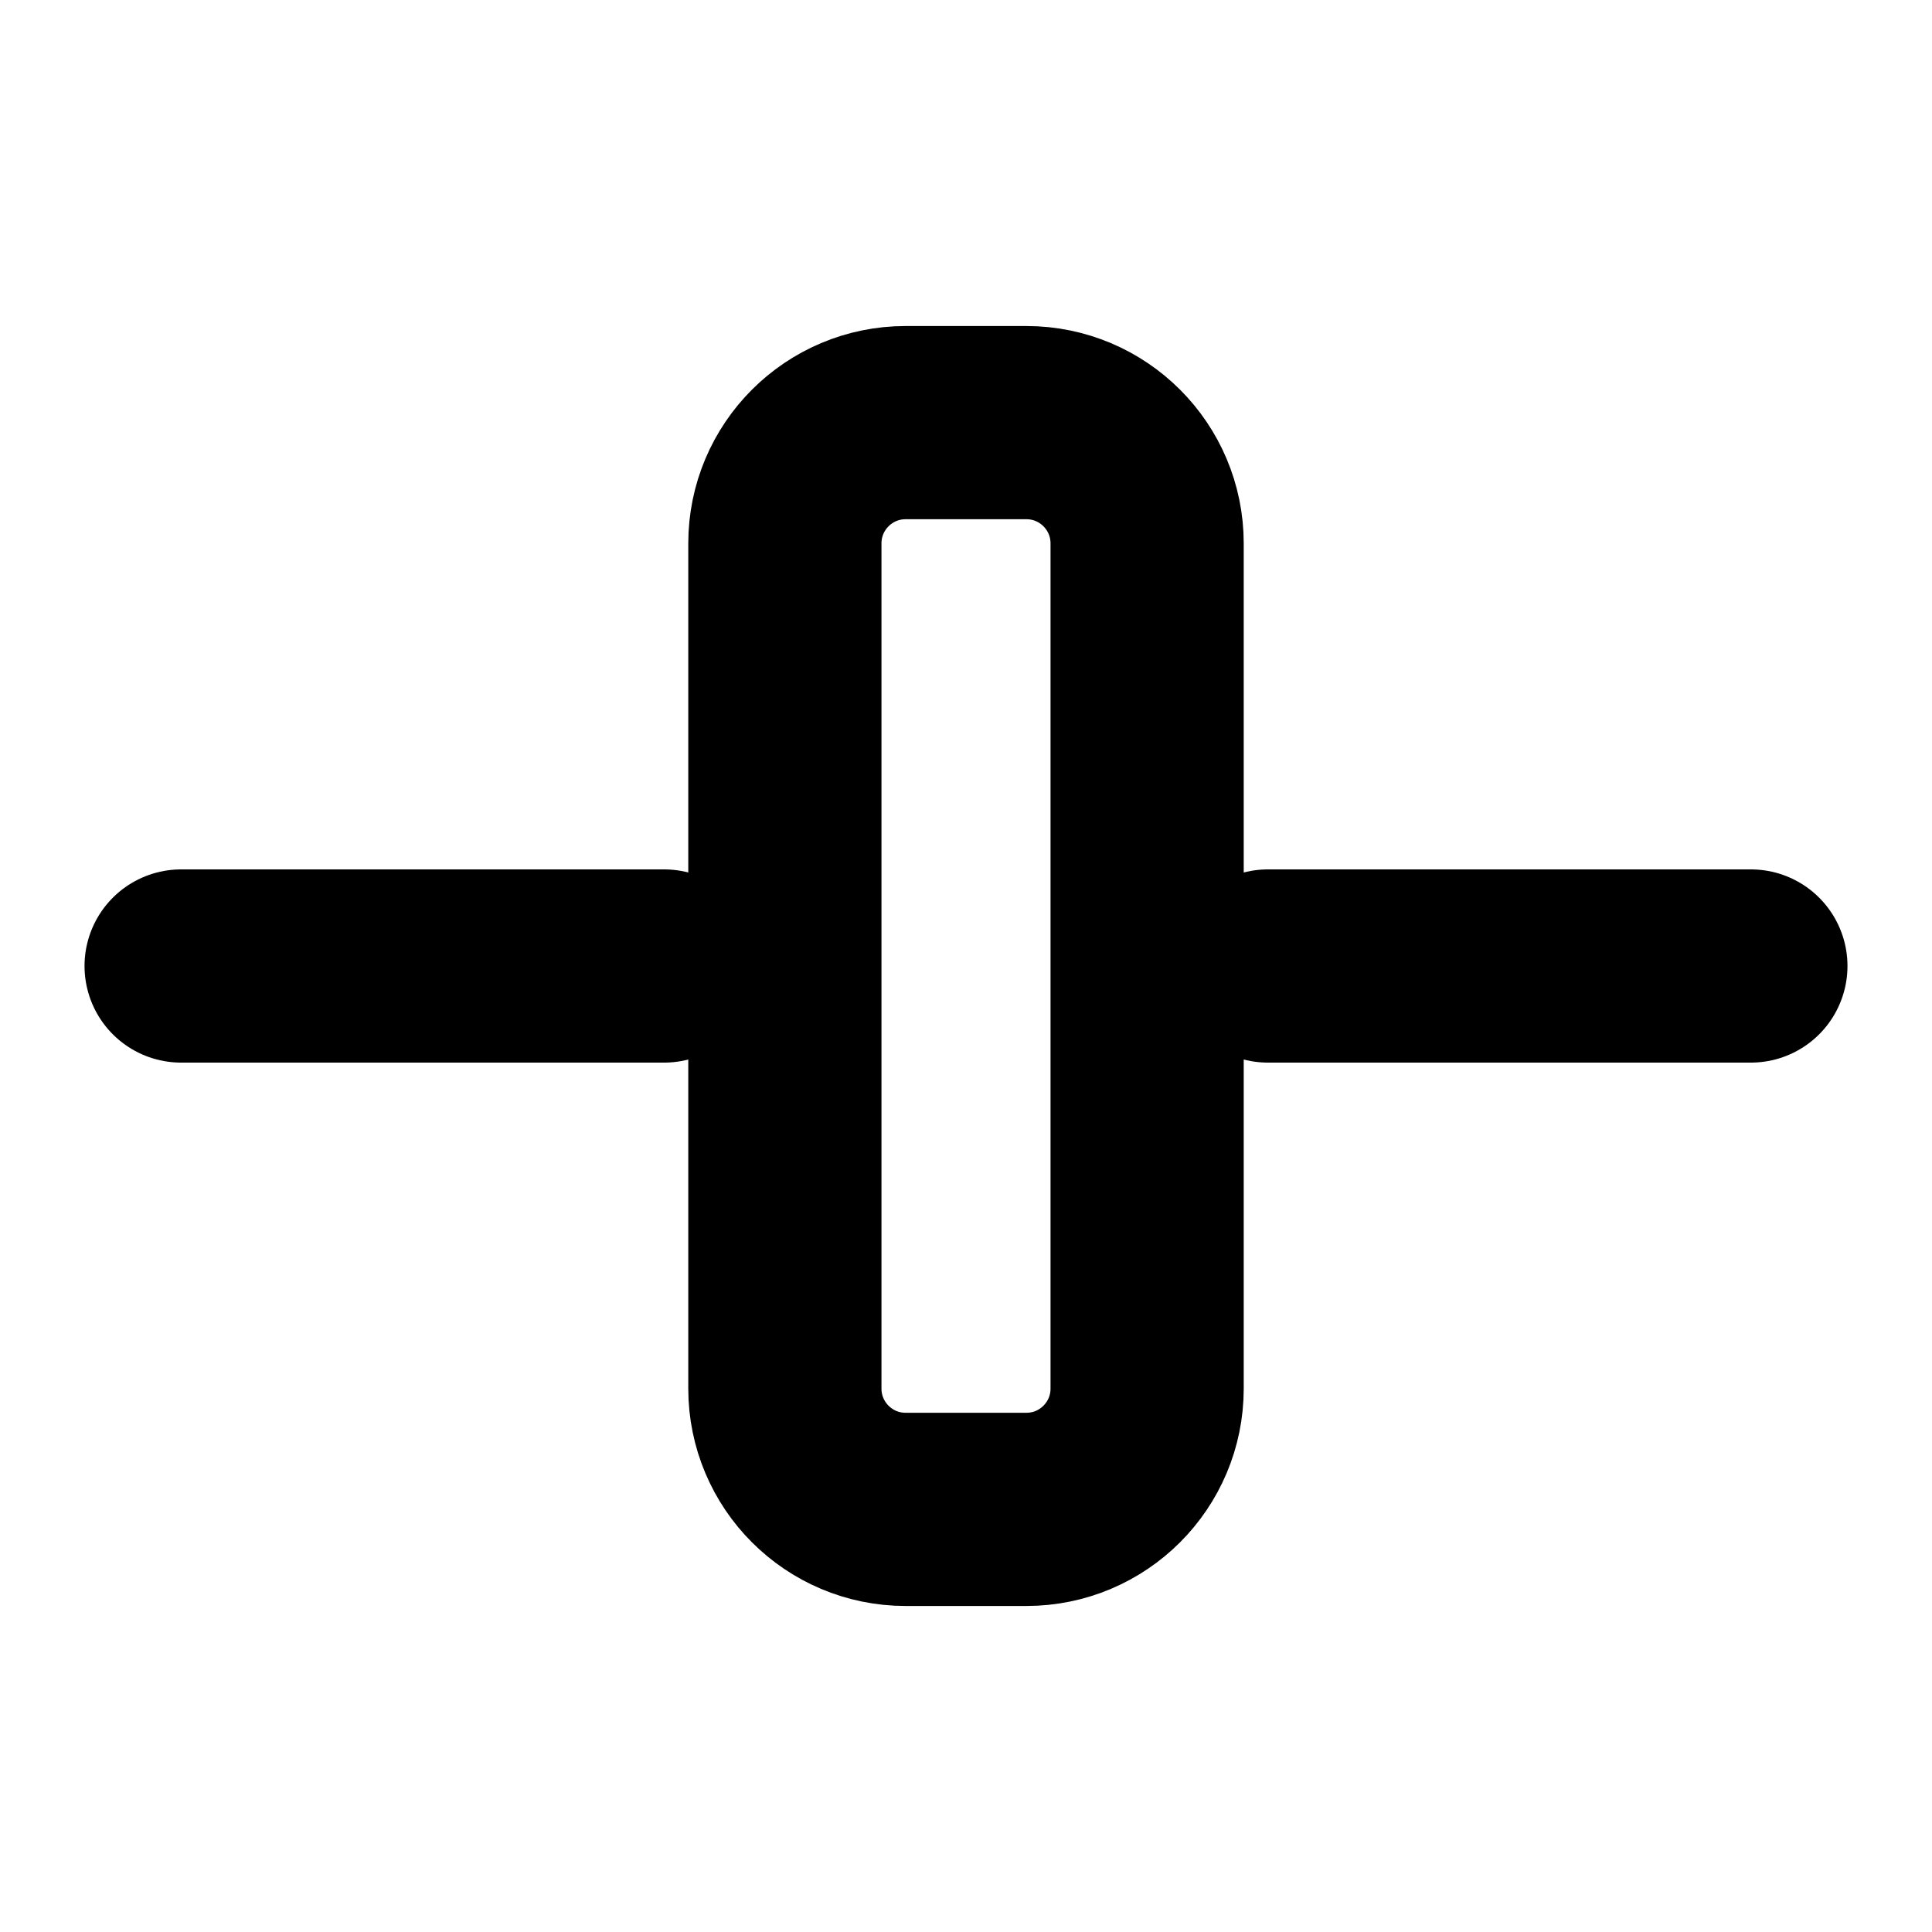
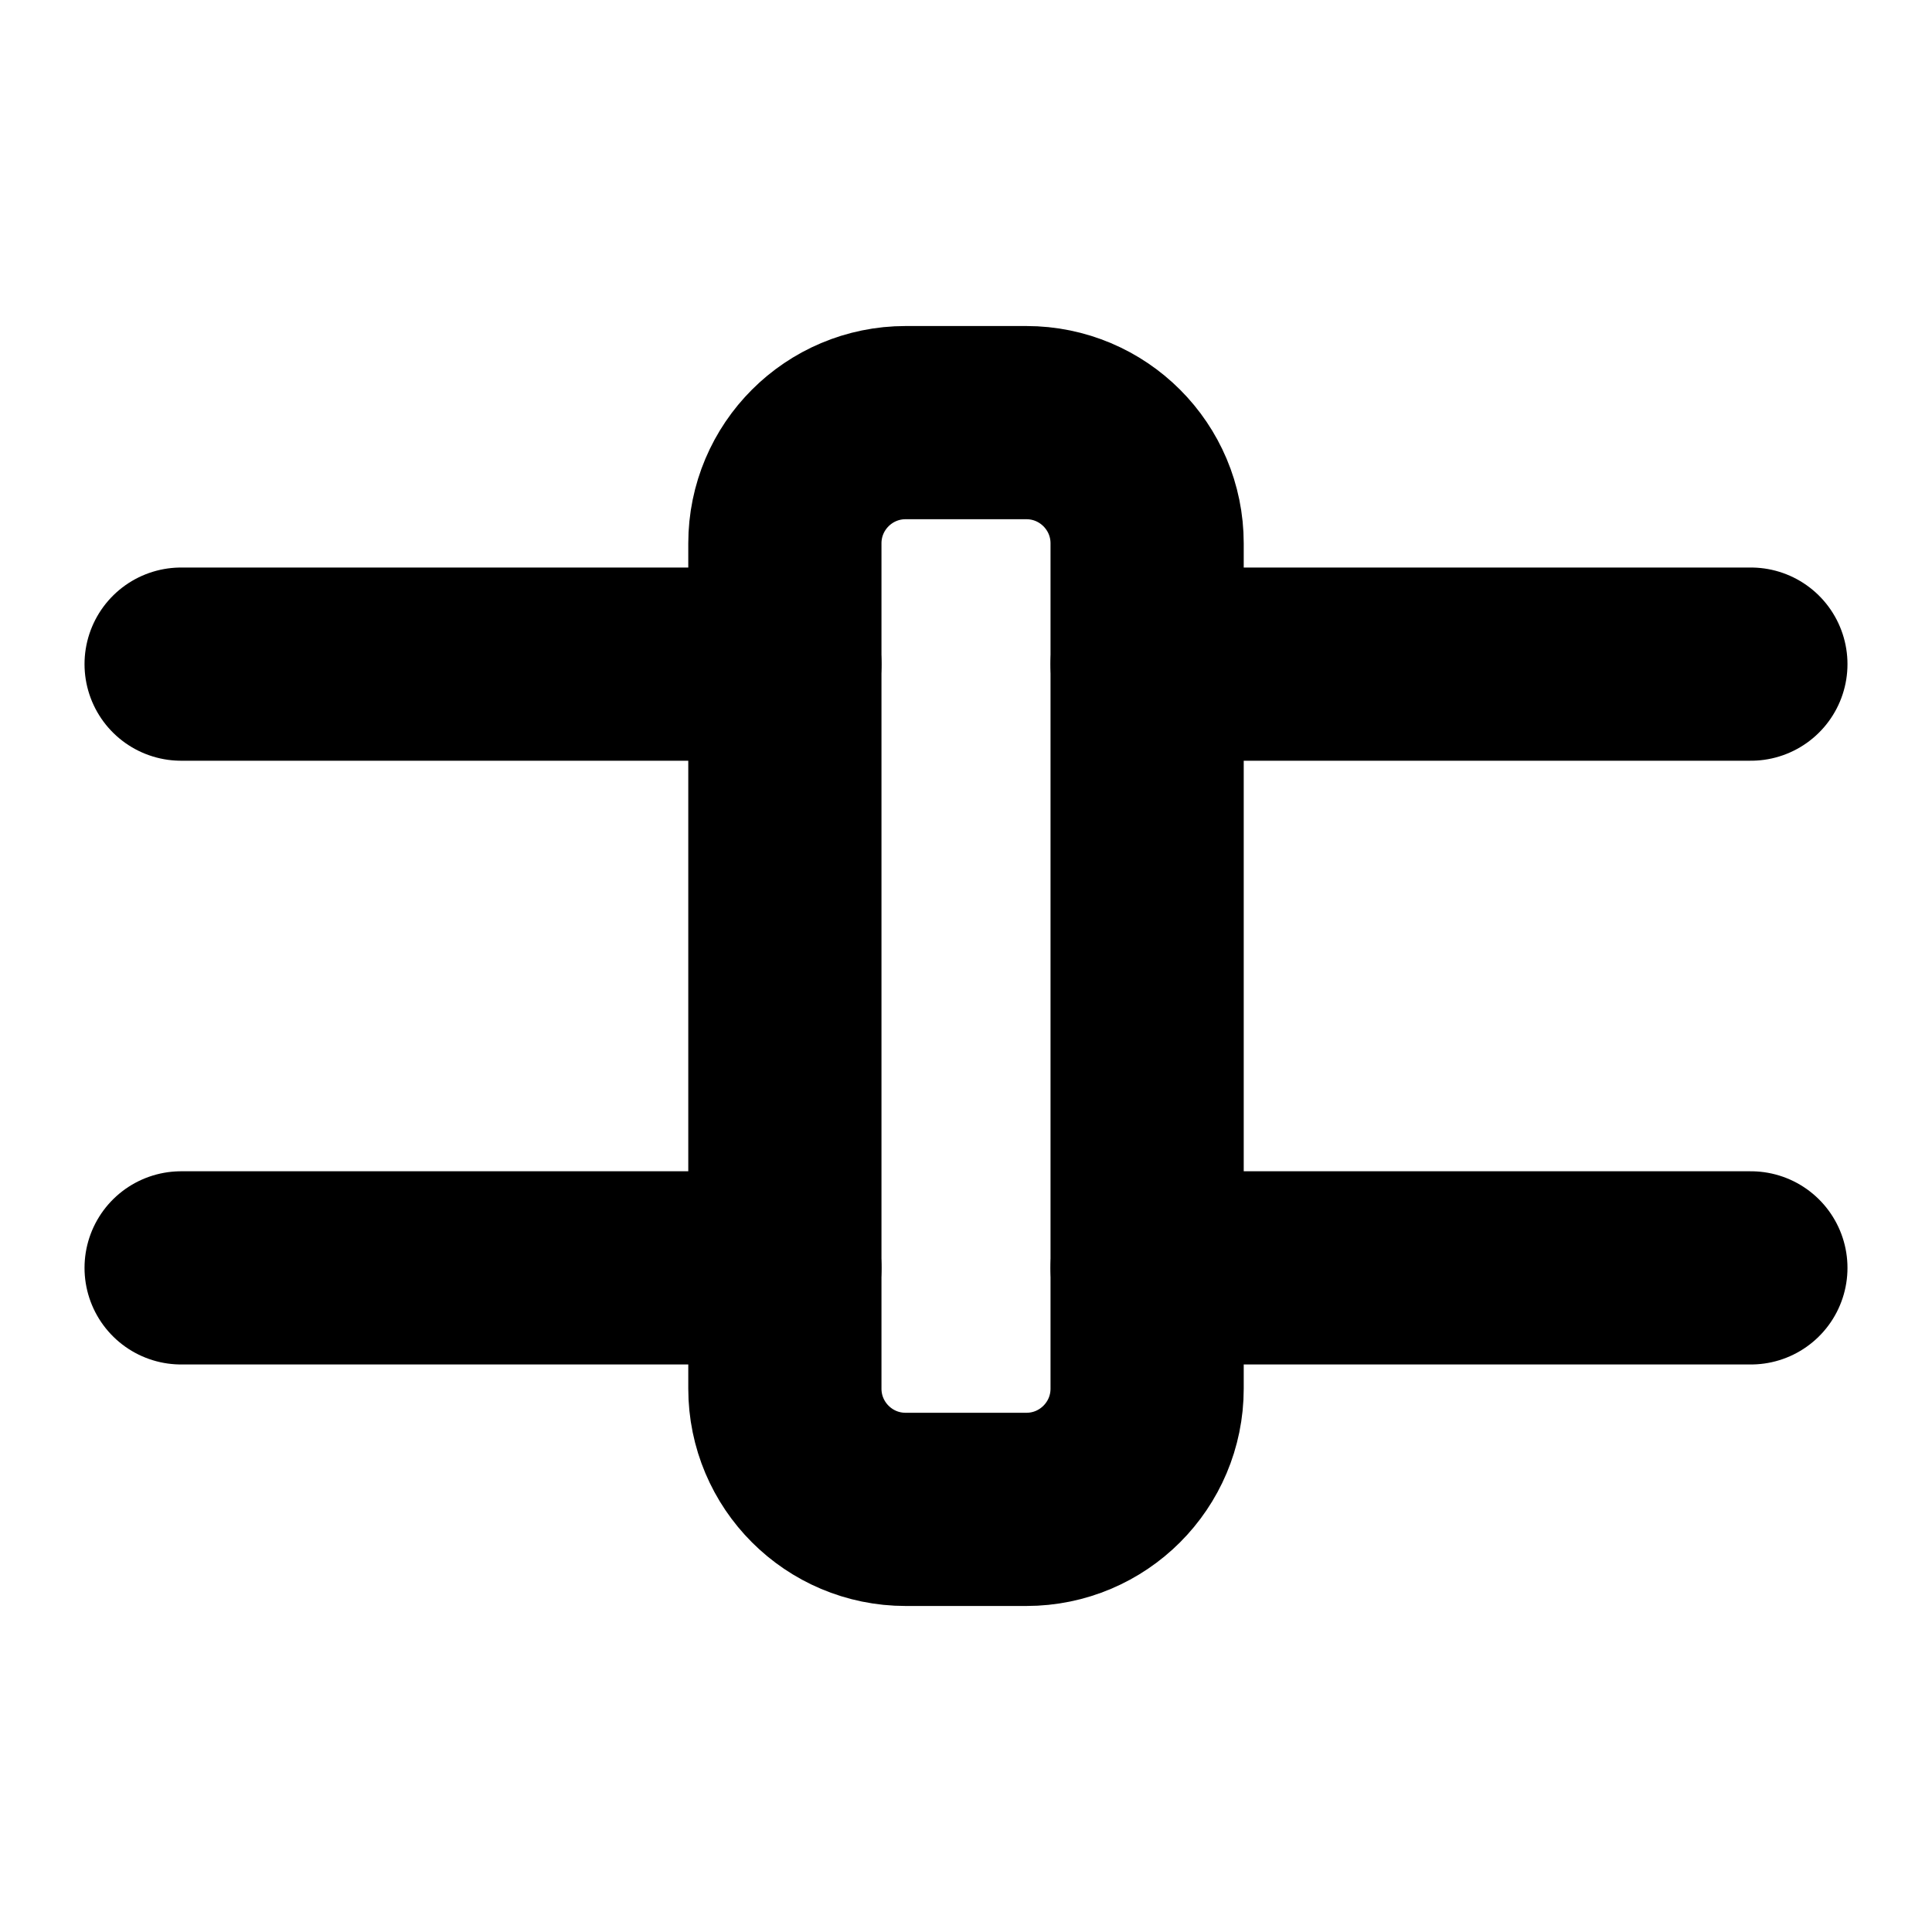
<svg xmlns="http://www.w3.org/2000/svg" width="16" height="16" viewBox="0 0 16 16" fill="none" stroke="#000000" stroke-width="1.6" stroke-linecap="round" stroke-linejoin="round">
-   <path d="M1.5 8h4M10.5 8h4" />
+   <path d="M1.5 5.5h5M1.5 10.5h5M9.5 5.5h5M9.5 10.5h5" />
  <rect x="6.5" y="3.5" width="3" height="9" rx="1" />
</svg>
